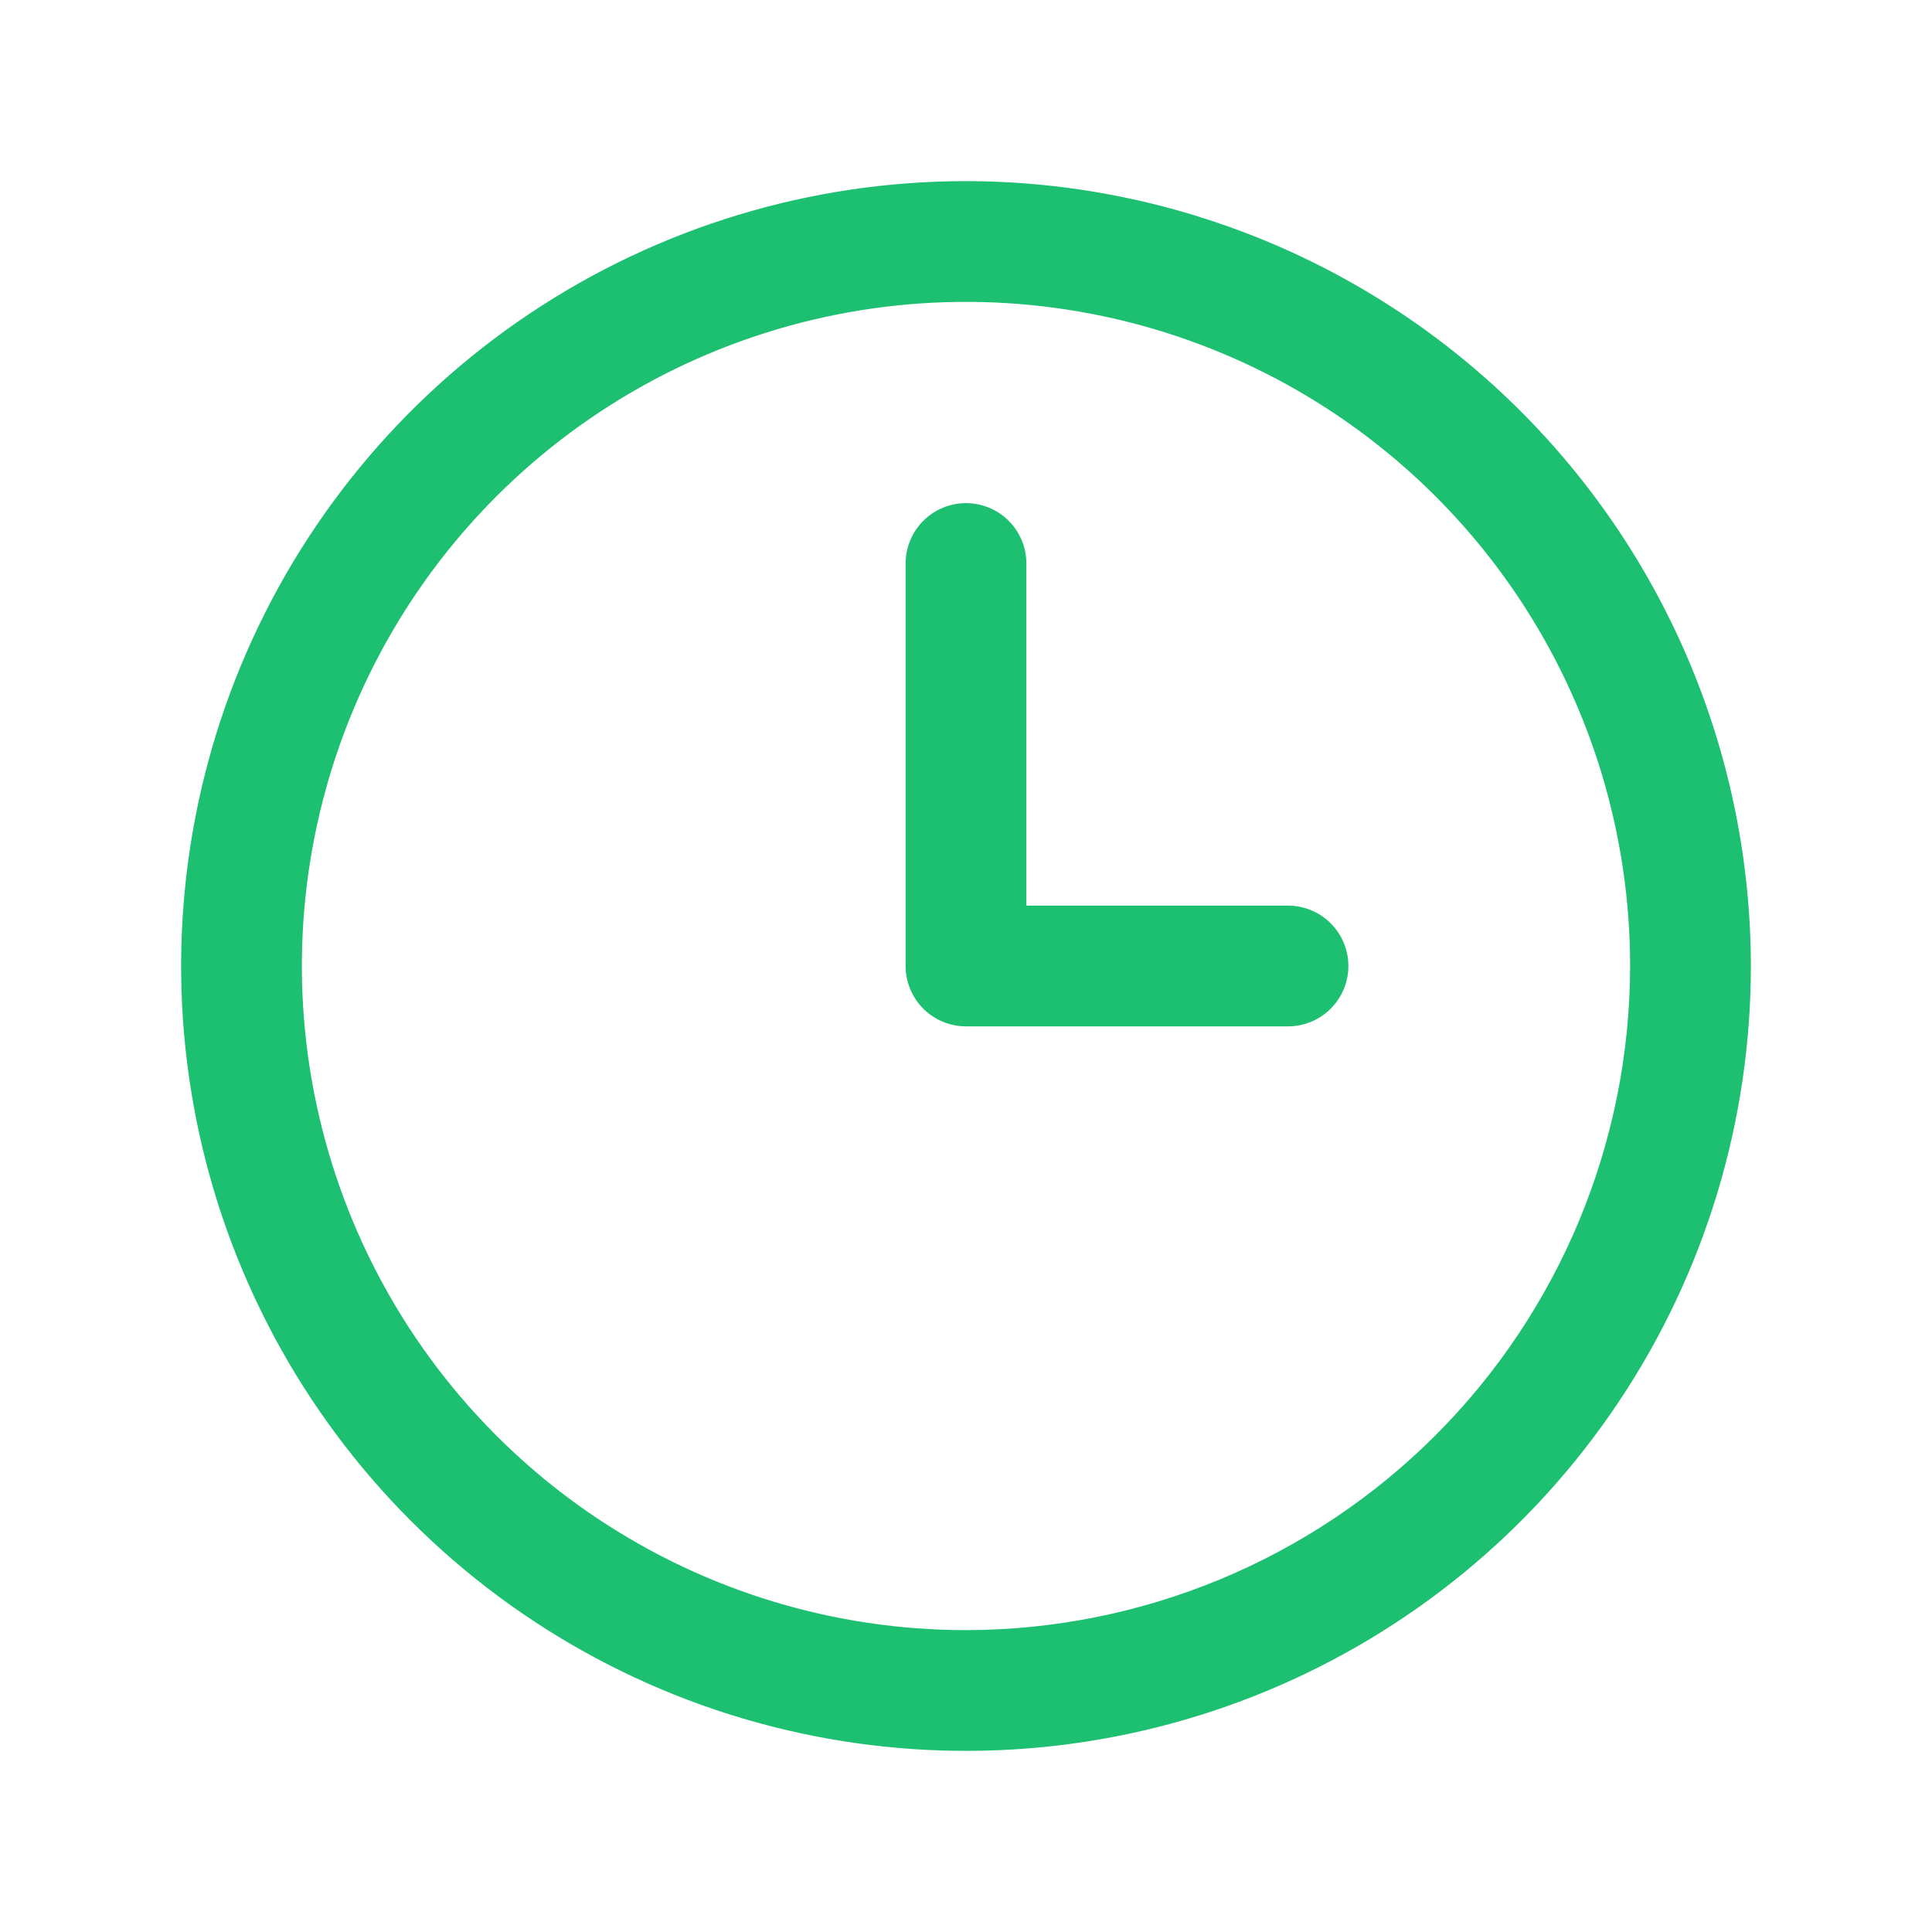
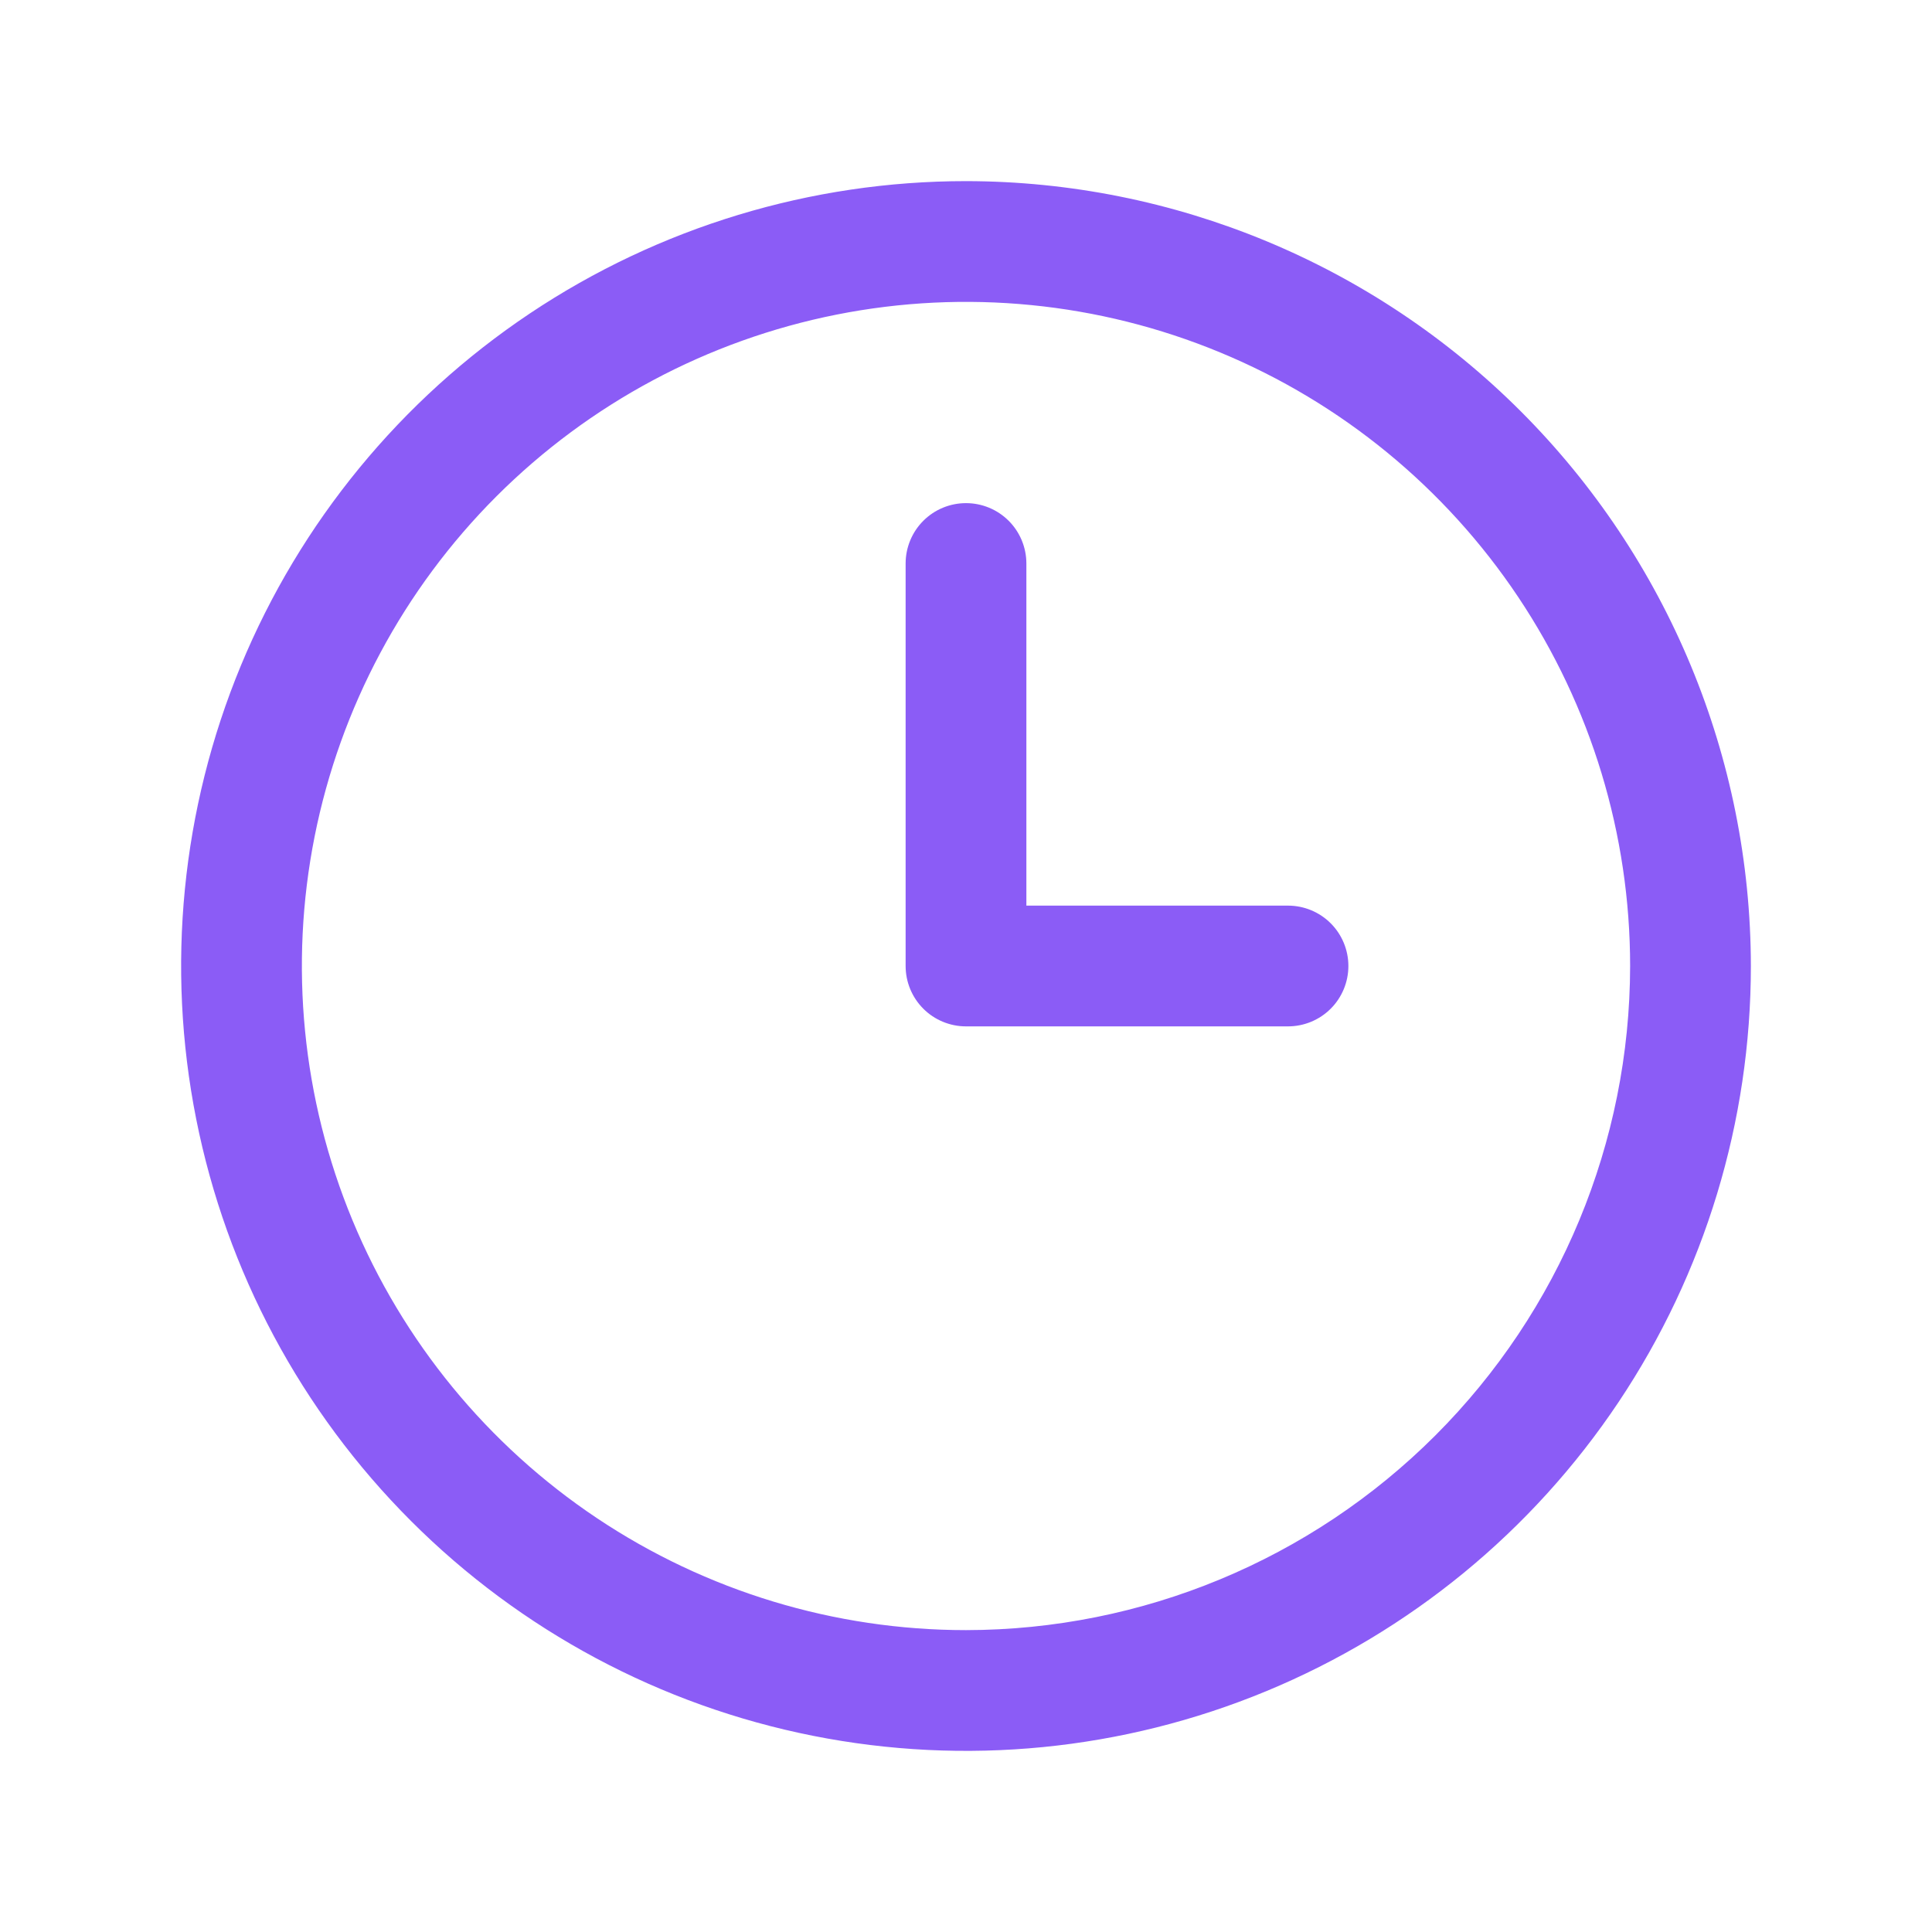
<svg xmlns="http://www.w3.org/2000/svg" width="100" height="100" viewBox="0 0 100 100" fill="none">
-   <path d="M50 9.375C41.965 9.375 34.111 11.758 27.43 16.221C20.749 20.686 15.542 27.03 12.467 34.453C9.393 41.877 8.588 50.045 10.156 57.925C11.723 65.806 15.592 73.045 21.274 78.726C26.955 84.408 34.194 88.277 42.075 89.844C49.955 91.412 58.123 90.607 65.546 87.533C72.97 84.458 79.314 79.251 83.778 72.57C88.242 65.889 90.625 58.035 90.625 50C90.613 39.229 86.329 28.903 78.713 21.287C71.097 13.671 60.771 9.387 50 9.375V9.375ZM50 84.375C43.201 84.375 36.555 82.359 30.902 78.582C25.249 74.805 20.843 69.436 18.242 63.155C15.64 56.873 14.959 49.962 16.285 43.294C17.612 36.626 20.886 30.501 25.693 25.693C30.501 20.886 36.626 17.612 43.294 16.285C49.962 14.959 56.873 15.64 63.155 18.242C69.436 20.843 74.805 25.249 78.582 30.902C82.359 36.555 84.375 43.201 84.375 50C84.365 59.114 80.74 67.851 74.296 74.296C67.851 80.74 59.114 84.365 50 84.375ZM69.792 50C69.792 50.829 69.463 51.624 68.877 52.21C68.291 52.796 67.496 53.125 66.667 53.125H50C49.171 53.125 48.376 52.796 47.79 52.21C47.204 51.624 46.875 50.829 46.875 50V29.167C46.875 28.338 47.204 27.543 47.79 26.957C48.376 26.371 49.171 26.042 50 26.042C50.829 26.042 51.624 26.371 52.21 26.957C52.796 27.543 53.125 28.338 53.125 29.167V46.875H66.667C67.496 46.875 68.291 47.204 68.877 47.79C69.463 48.376 69.792 49.171 69.792 50Z" fill="#1DC071" />
+   <path d="M50 9.375C41.965 9.375 34.111 11.758 27.43 16.221C20.749 20.686 15.542 27.03 12.467 34.453C9.393 41.877 8.588 50.045 10.156 57.925C11.723 65.806 15.592 73.045 21.274 78.726C26.955 84.408 34.194 88.277 42.075 89.844C49.955 91.412 58.123 90.607 65.546 87.533C72.97 84.458 79.314 79.251 83.778 72.57C88.242 65.889 90.625 58.035 90.625 50C90.613 39.229 86.329 28.903 78.713 21.287C71.097 13.671 60.771 9.387 50 9.375ZM50 84.375C43.201 84.375 36.555 82.359 30.902 78.582C25.249 74.805 20.843 69.436 18.242 63.155C15.64 56.873 14.959 49.962 16.285 43.294C17.612 36.626 20.886 30.501 25.693 25.693C30.501 20.886 36.626 17.612 43.294 16.285C49.962 14.959 56.873 15.64 63.155 18.242C69.436 20.843 74.805 25.249 78.582 30.902C82.359 36.555 84.375 43.201 84.375 50C84.365 59.114 80.74 67.851 74.296 74.296C67.851 80.74 59.114 84.365 50 84.375ZM69.792 50C69.792 50.829 69.463 51.624 68.877 52.21C68.291 52.796 67.496 53.125 66.667 53.125H50C49.171 53.125 48.376 52.796 47.79 52.21C47.204 51.624 46.875 50.829 46.875 50V29.167C46.875 28.338 47.204 27.543 47.79 26.957C48.376 26.371 49.171 26.042 50 26.042C50.829 26.042 51.624 26.371 52.21 26.957C52.796 27.543 53.125 28.338 53.125 29.167V46.875H66.667C67.496 46.875 68.291 47.204 68.877 47.79C69.463 48.376 69.792 49.171 69.792 50Z" fill="#8B5CF6" />
</svg>
